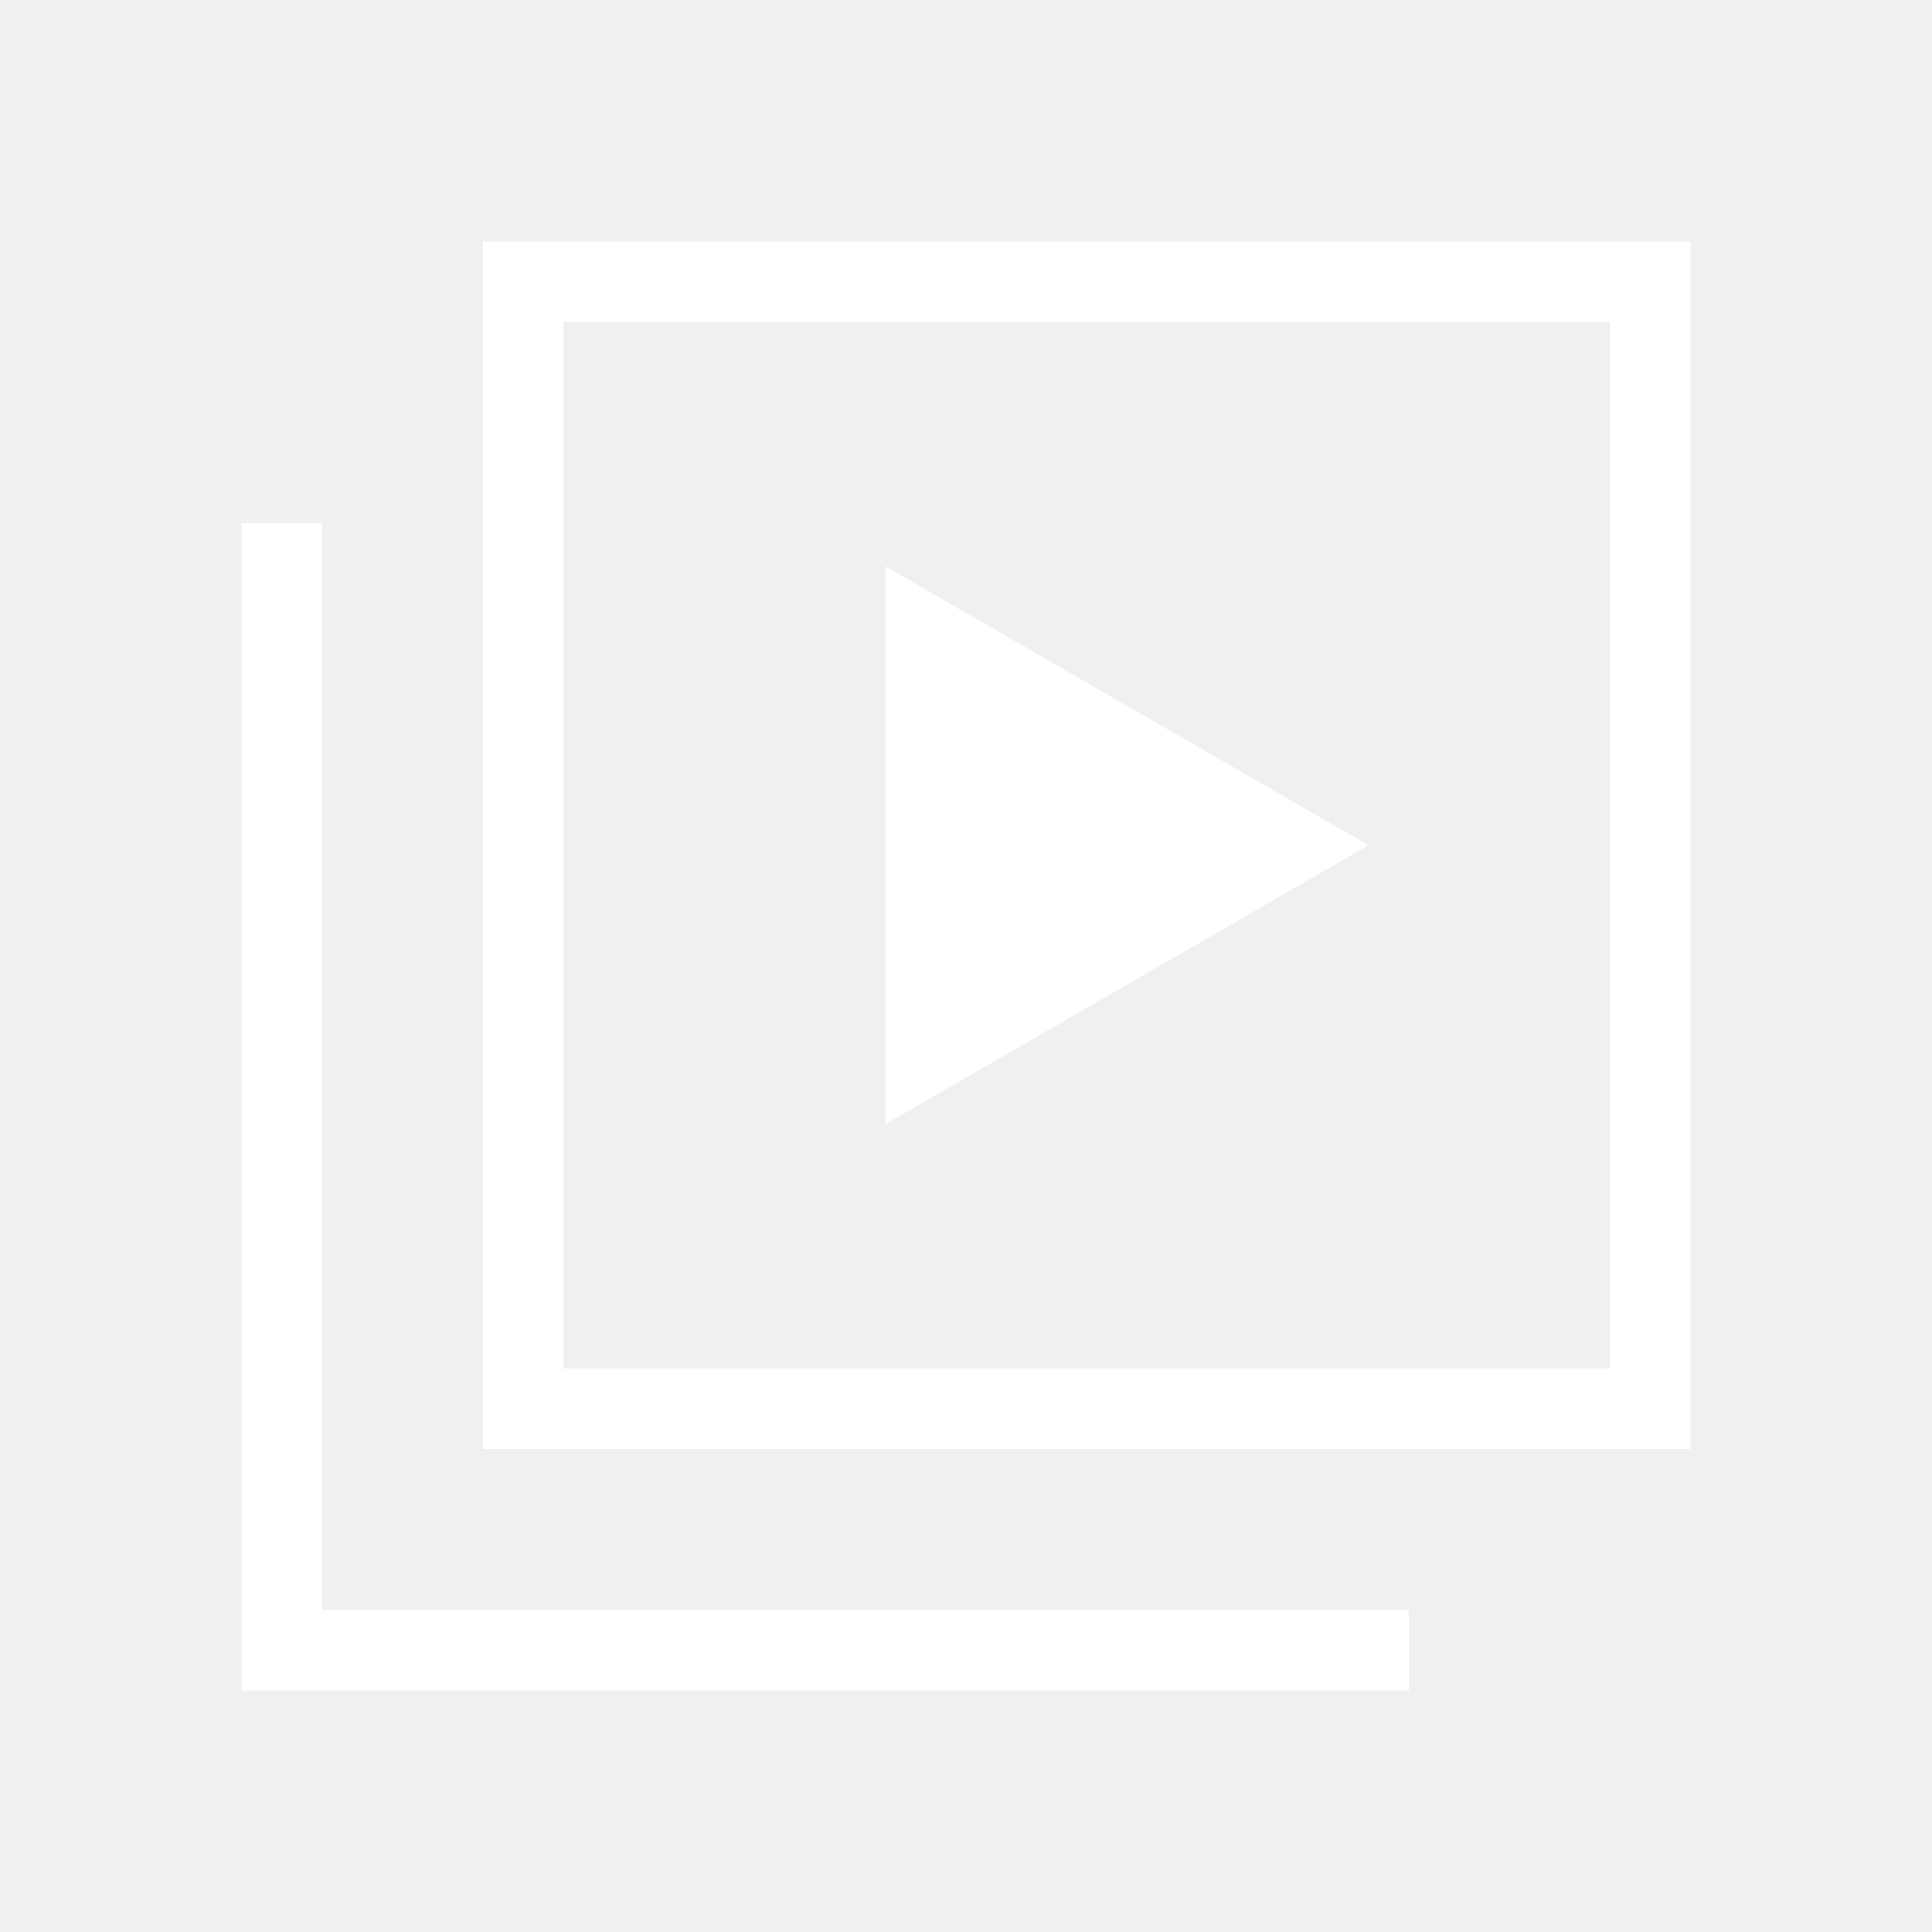
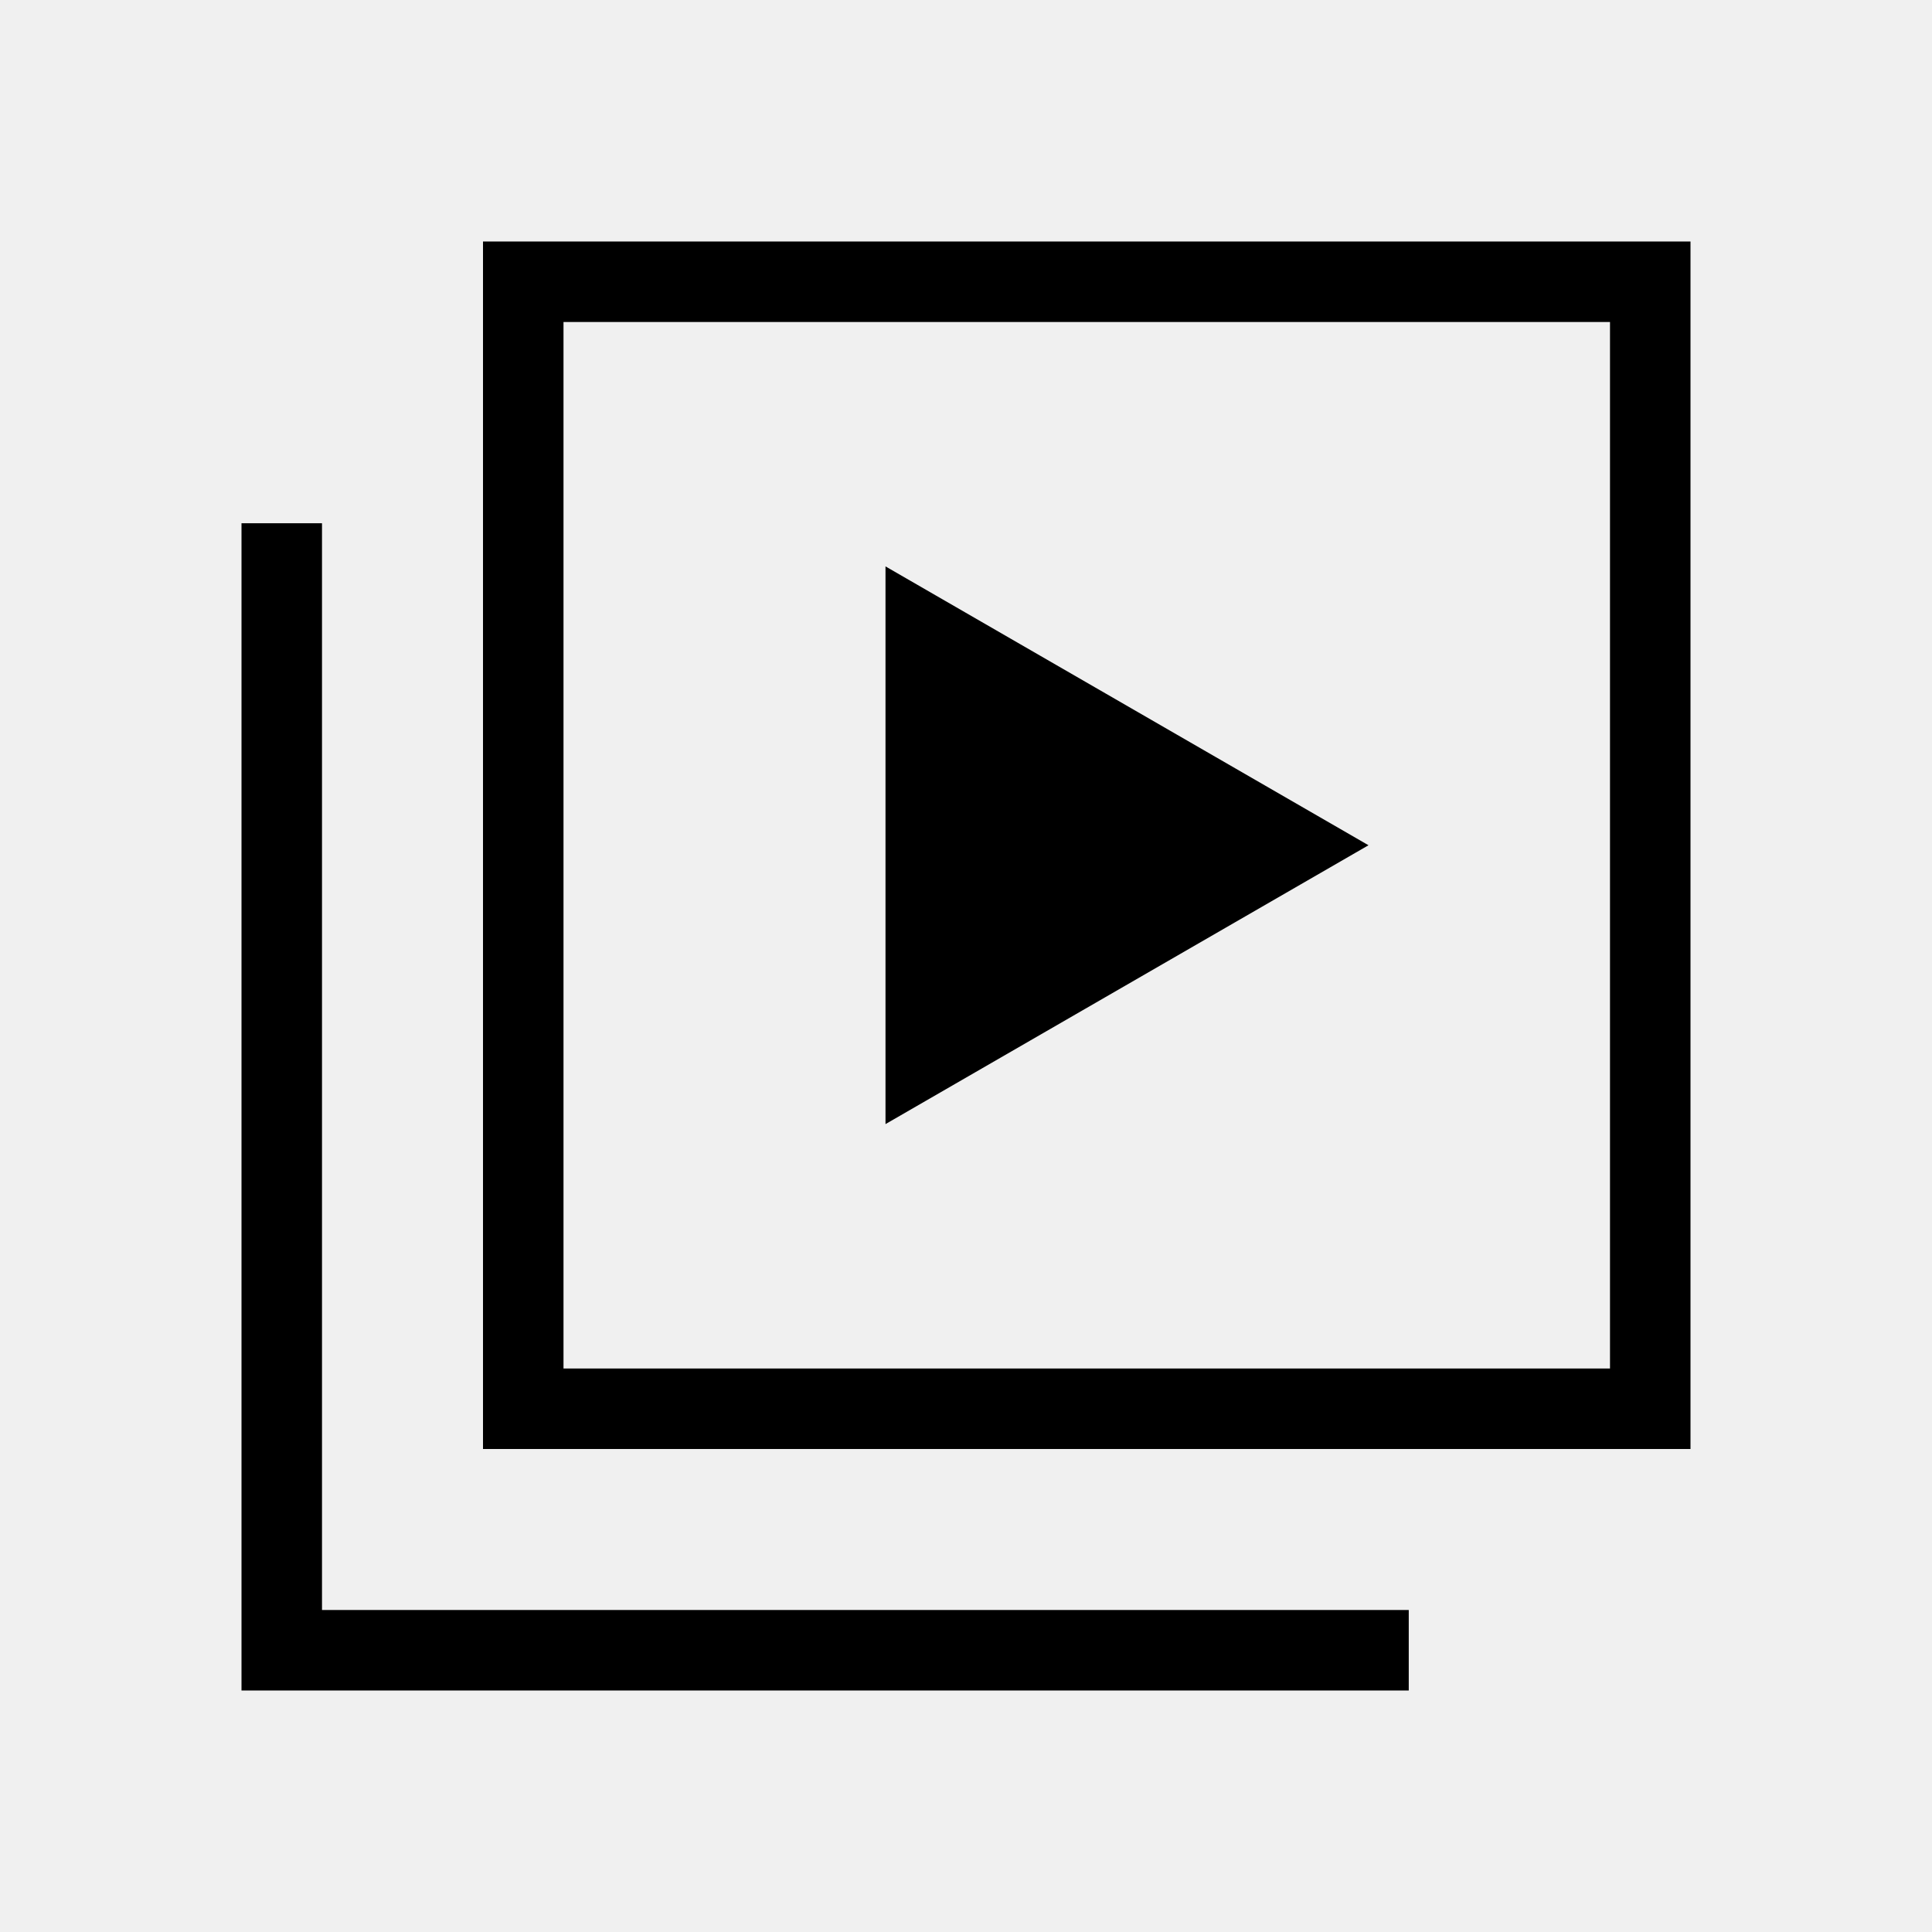
<svg xmlns="http://www.w3.org/2000/svg" width="48" height="48" viewBox="0 0 48 48" fill="none">
-   <path fill-rule="evenodd" clip-rule="evenodd" d="M12 6H42V36H12V6ZM14 8V34H40V8H14Z" fill="white" />
-   <path d="M34 21L22 27.928L22 14.072L34 21Z" fill="white" />
-   <path fill-rule="evenodd" clip-rule="evenodd" d="M6 13H8V40H35V42H6V13Z" fill="white" />
+   <path fill-rule="evenodd" clip-rule="evenodd" d="M12 6H42V36H12V6ZM14 8V34H40V8H14Z" fill="black" />
+   <path d="M34 21L22 27.928L22 14.072L34 21Z" fill="black" />
+   <path fill-rule="evenodd" clip-rule="evenodd" d="M6 13H8V40H35V42H6V13Z" fill="black" />
</svg>
